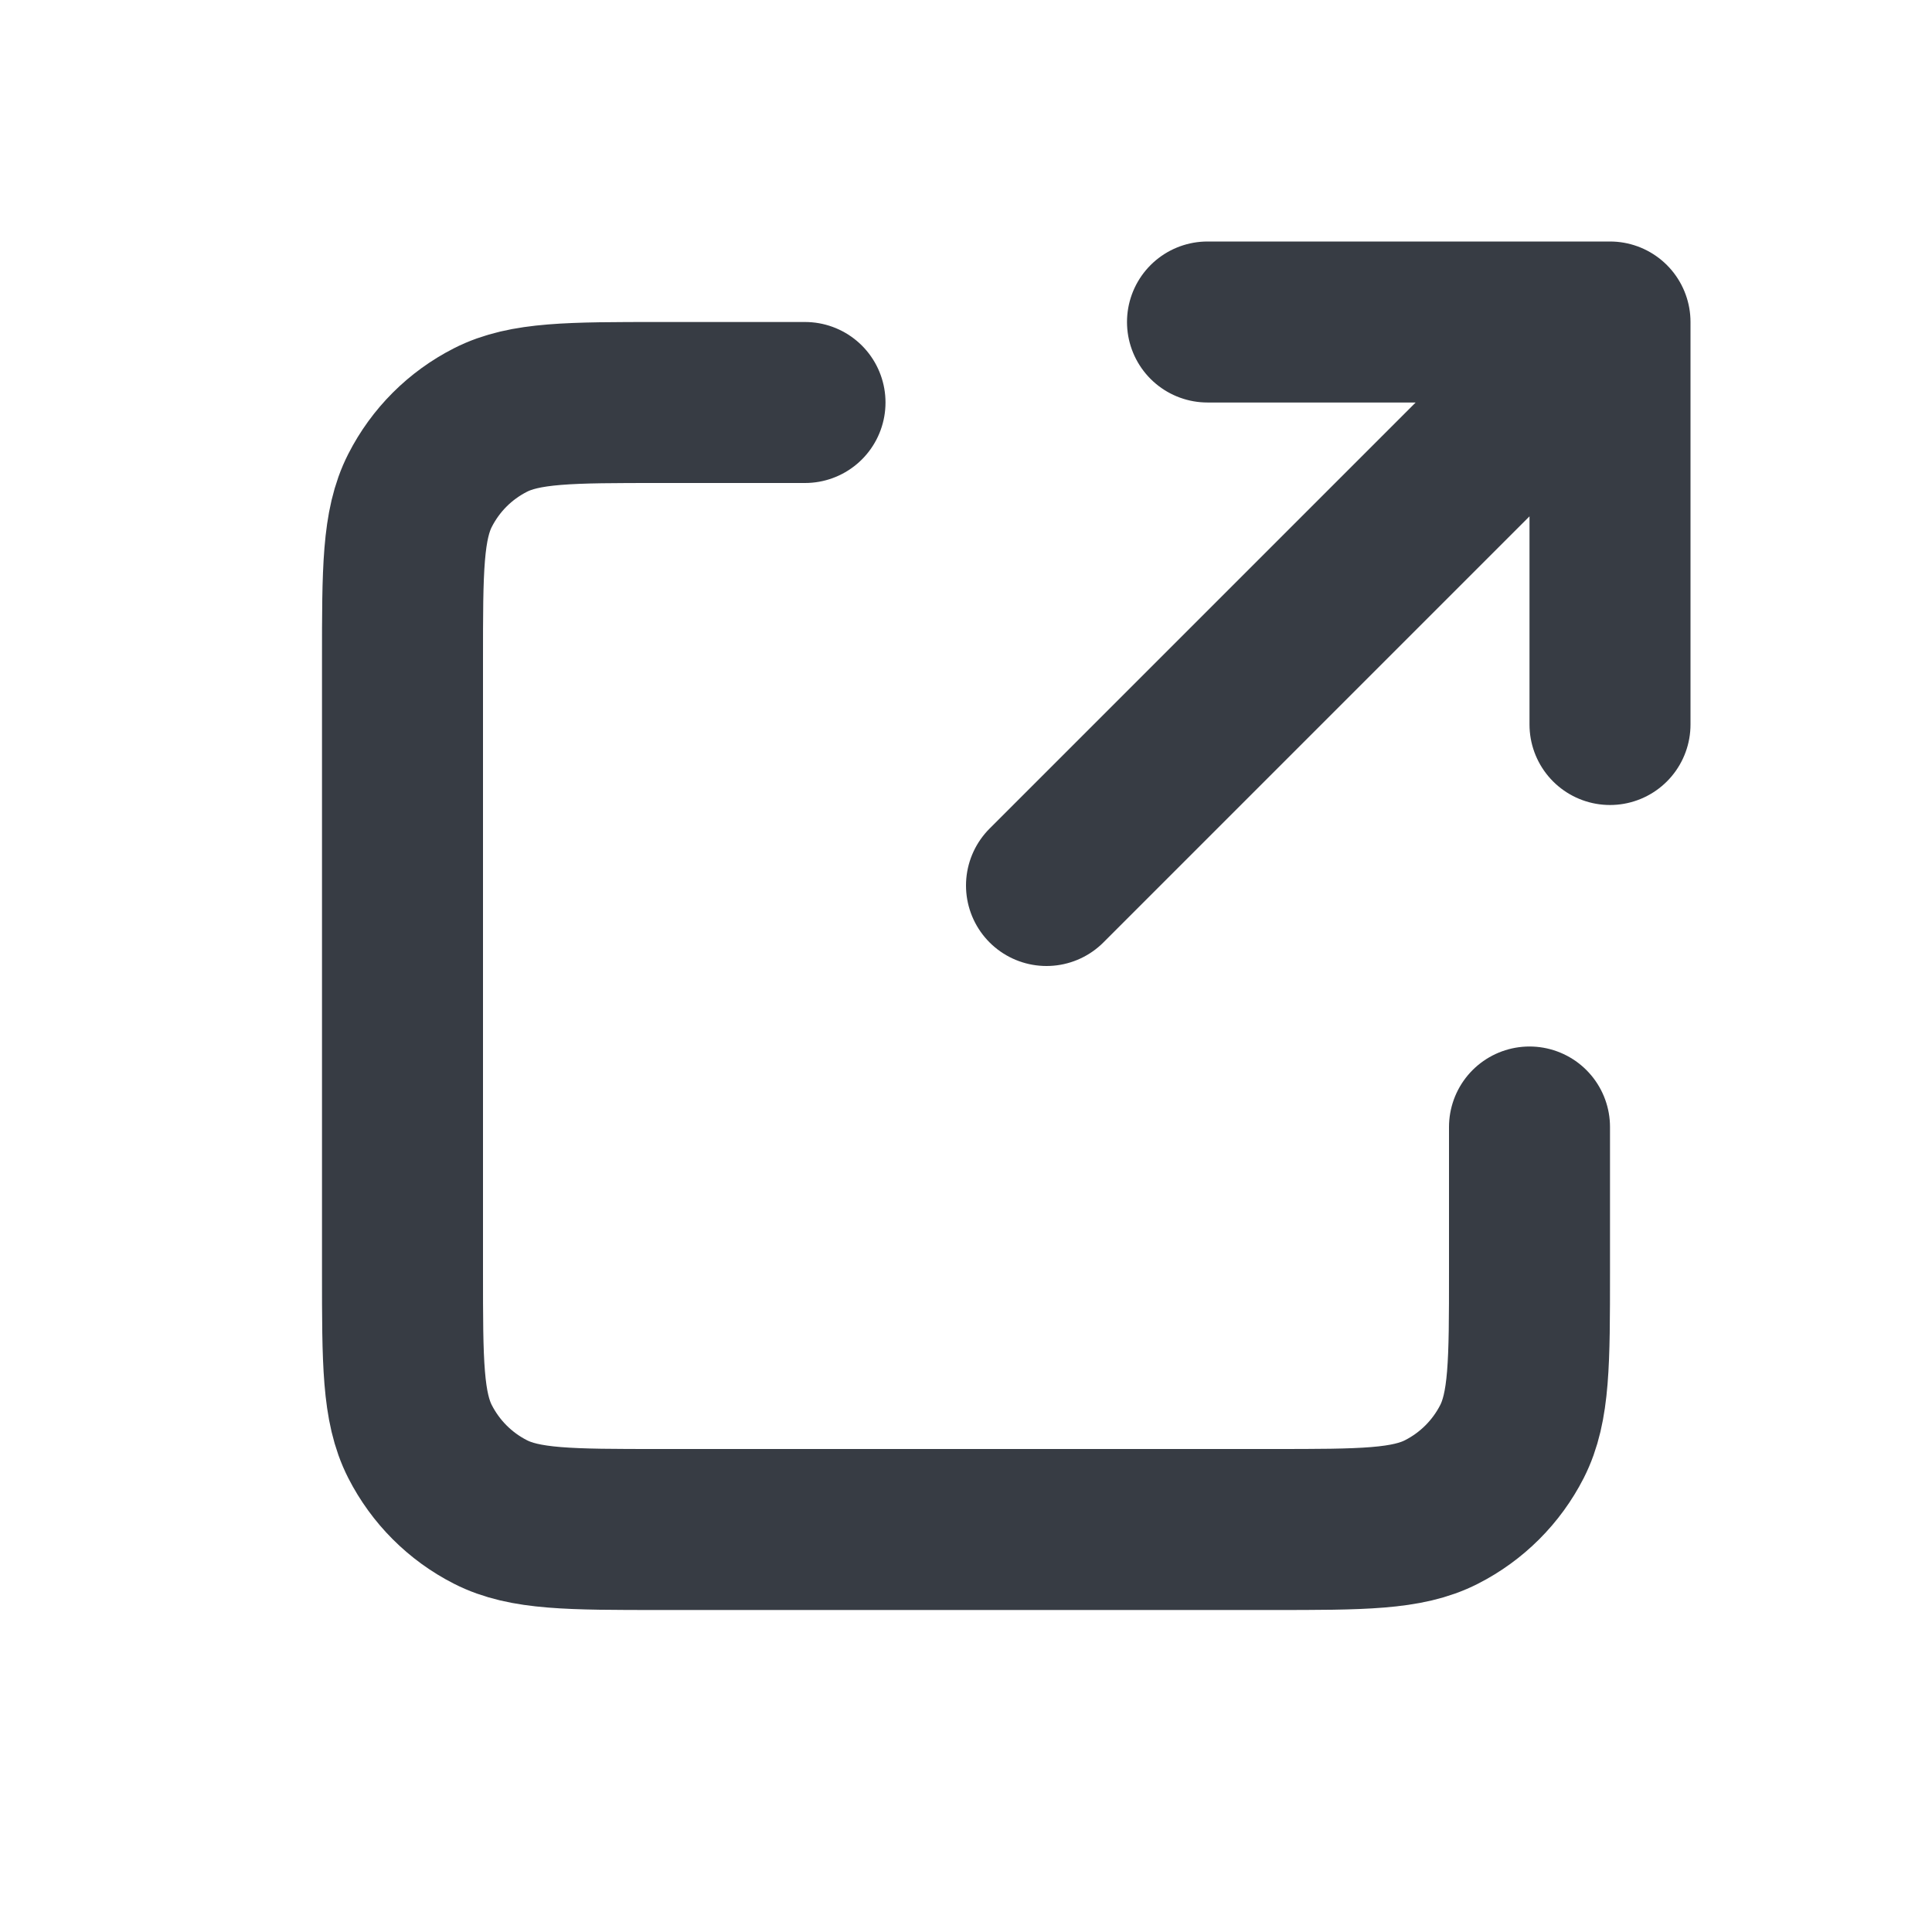
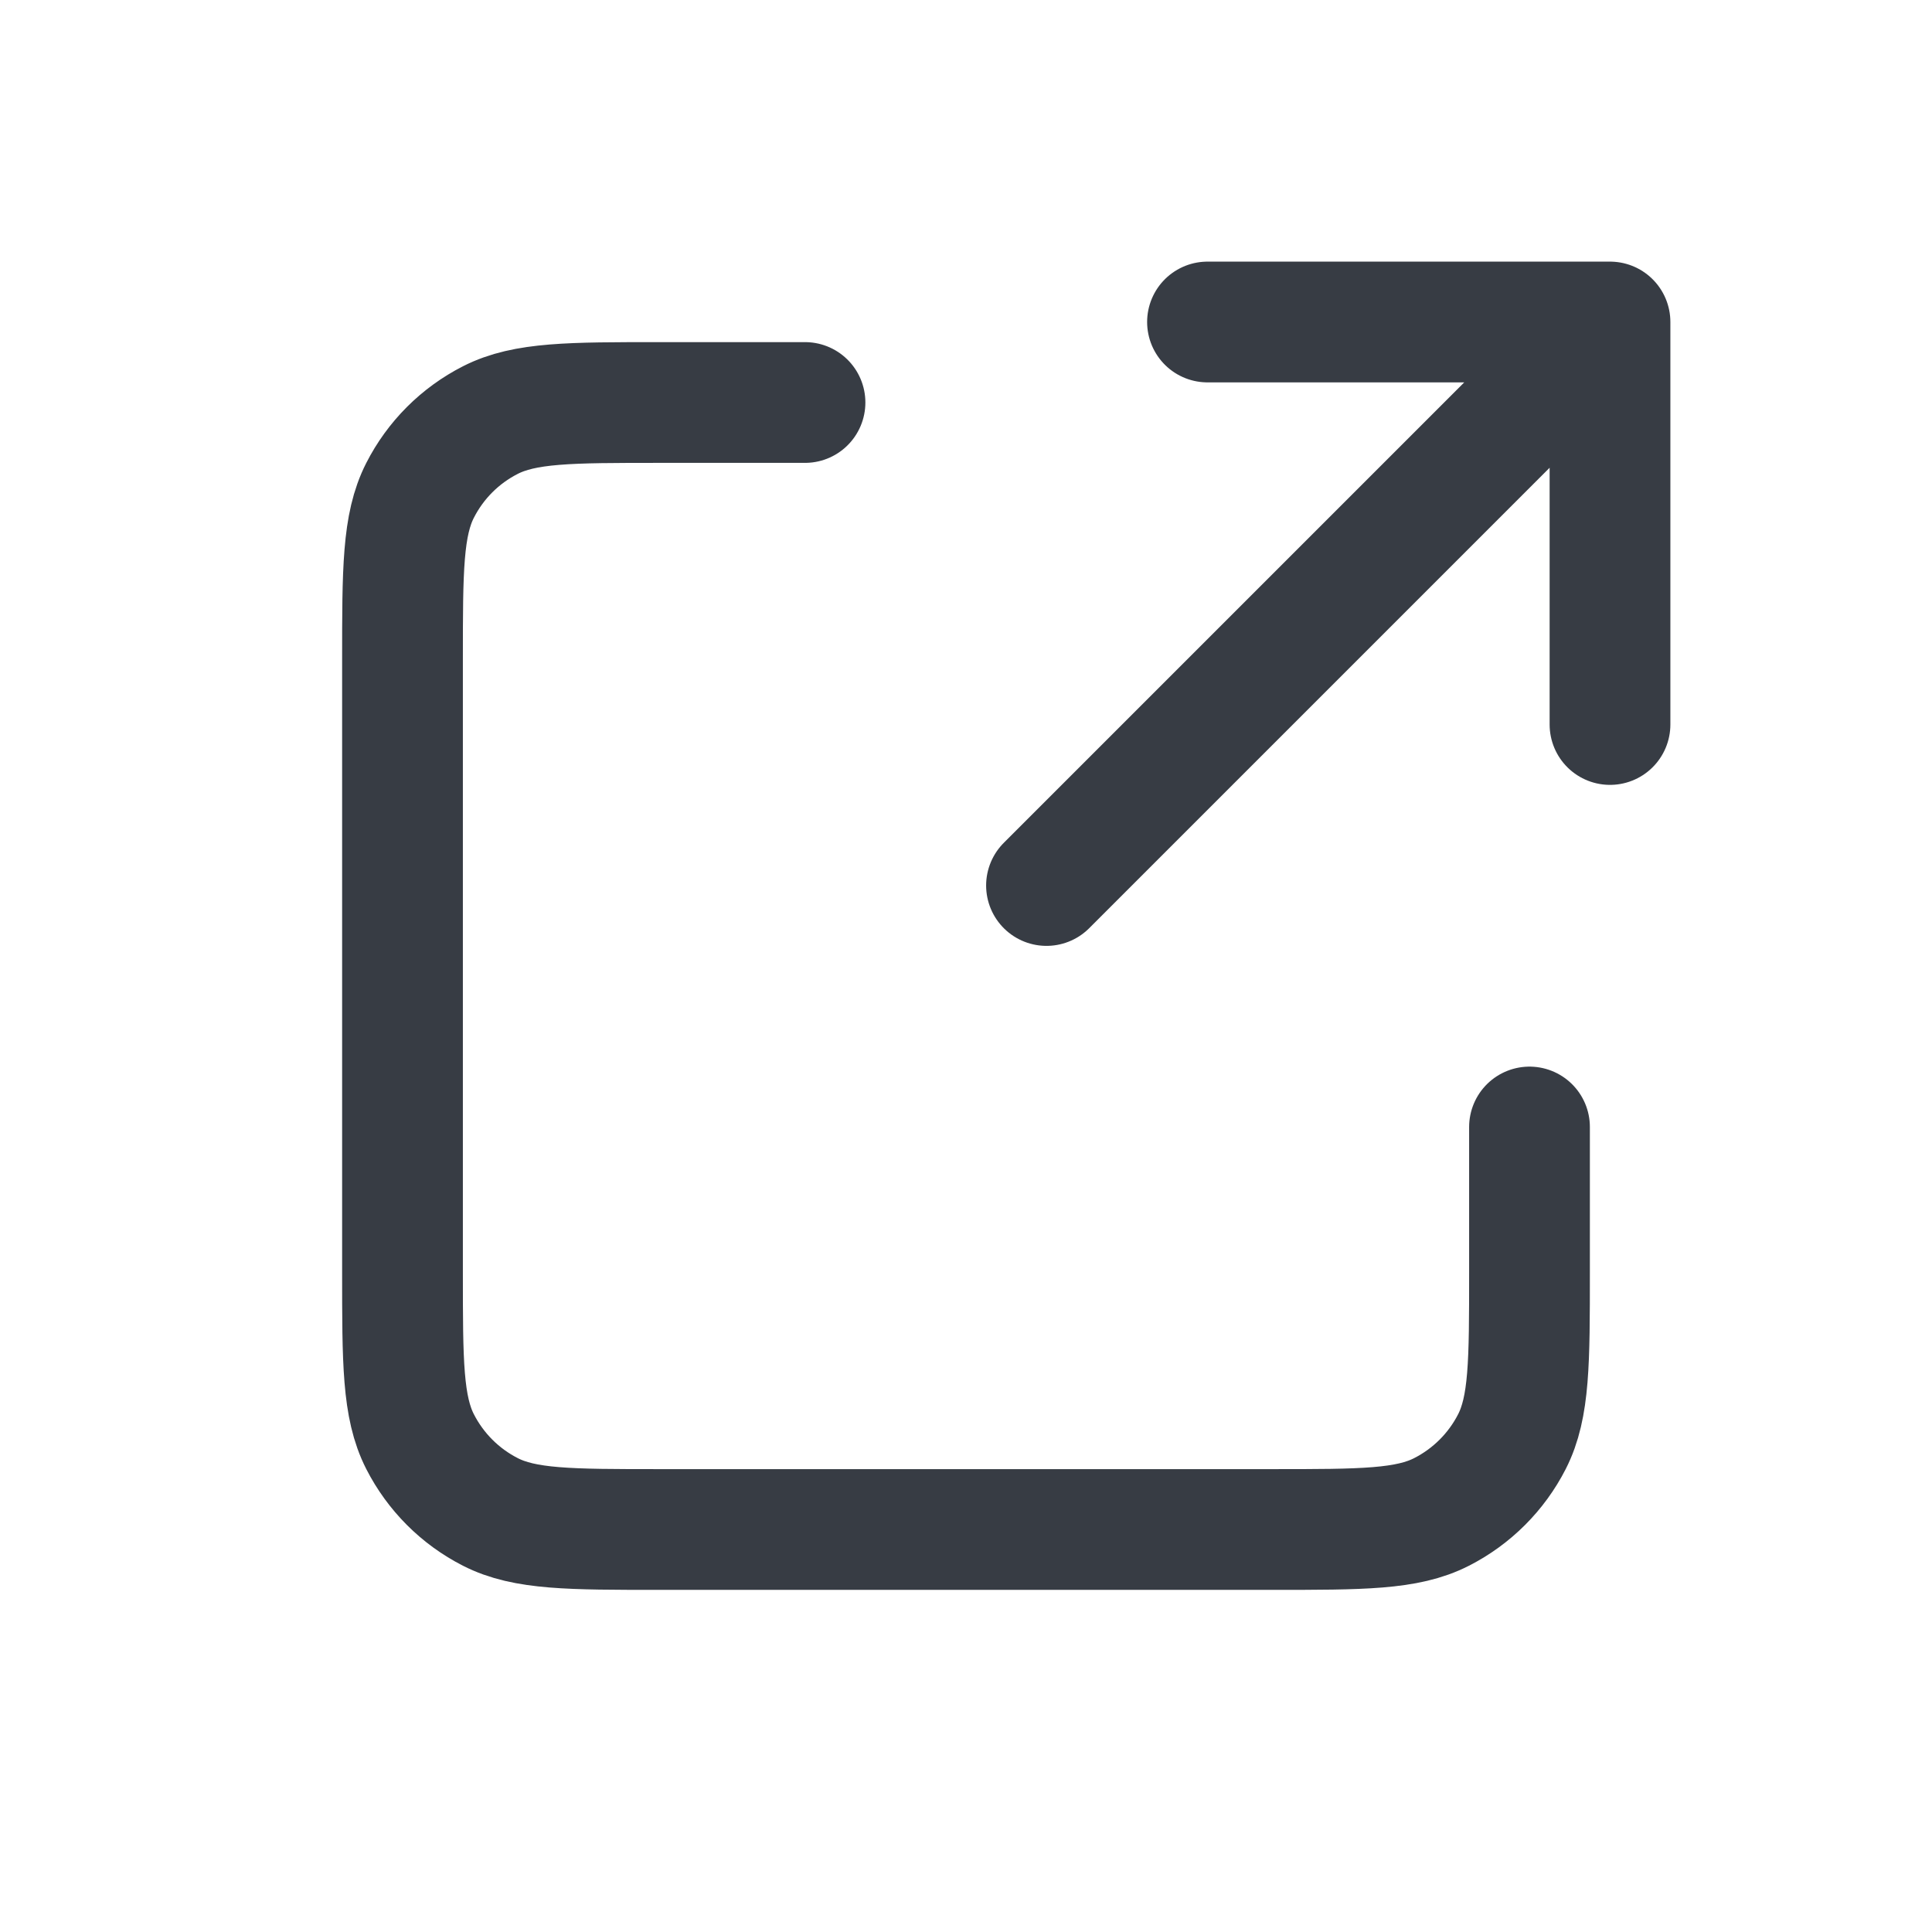
<svg xmlns="http://www.w3.org/2000/svg" width="800px" height="800px" viewBox="0 0 24 24" stroke="#373c44" fill="none">
  <g id="Interface / External_Link">
-     <path id="Vector" d="M10 5H8.2C7.08 5 6.52 5 6.092 5.218C5.715 5.41 5.41 5.715 5.218 6.092C5 6.52 5 7.08 5 8.2V15.8C5 16.92 5 17.48 5.218 17.908C5.41 18.284 5.715 18.59 6.092 18.782C6.519 19 7.079 19 8.197 19H15.803C16.921 19 17.48 19 17.907 18.782C18.284 18.59 18.59 18.284 18.782 17.908C19 17.48 19 16.921 19 15.803V14M20 9V4M20 4H15M20 4L13 11" stroke-width="2" stroke-linecap="round" stroke-linejoin="round" />
+     <path id="Vector" d="M10 5H8.2C7.08 5 6.52 5 6.092 5.218C5.715 5.41 5.41 5.715 5.218 6.092C5 6.52 5 7.08 5 8.2V15.8C5 16.92 5 17.48 5.218 17.908C5.41 18.284 5.715 18.59 6.092 18.782C6.519 19 7.079 19 8.197 19H15.803C16.921 19 17.48 19 17.907 18.782C18.284 18.59 18.59 18.284 18.782 17.908C19 17.48 19 16.921 19 15.803V14M20 9V4M20 4H15M20 4L13 11" stroke-width="1.5" stroke-linecap="round" stroke-linejoin="round" />
  </g>
</svg>
